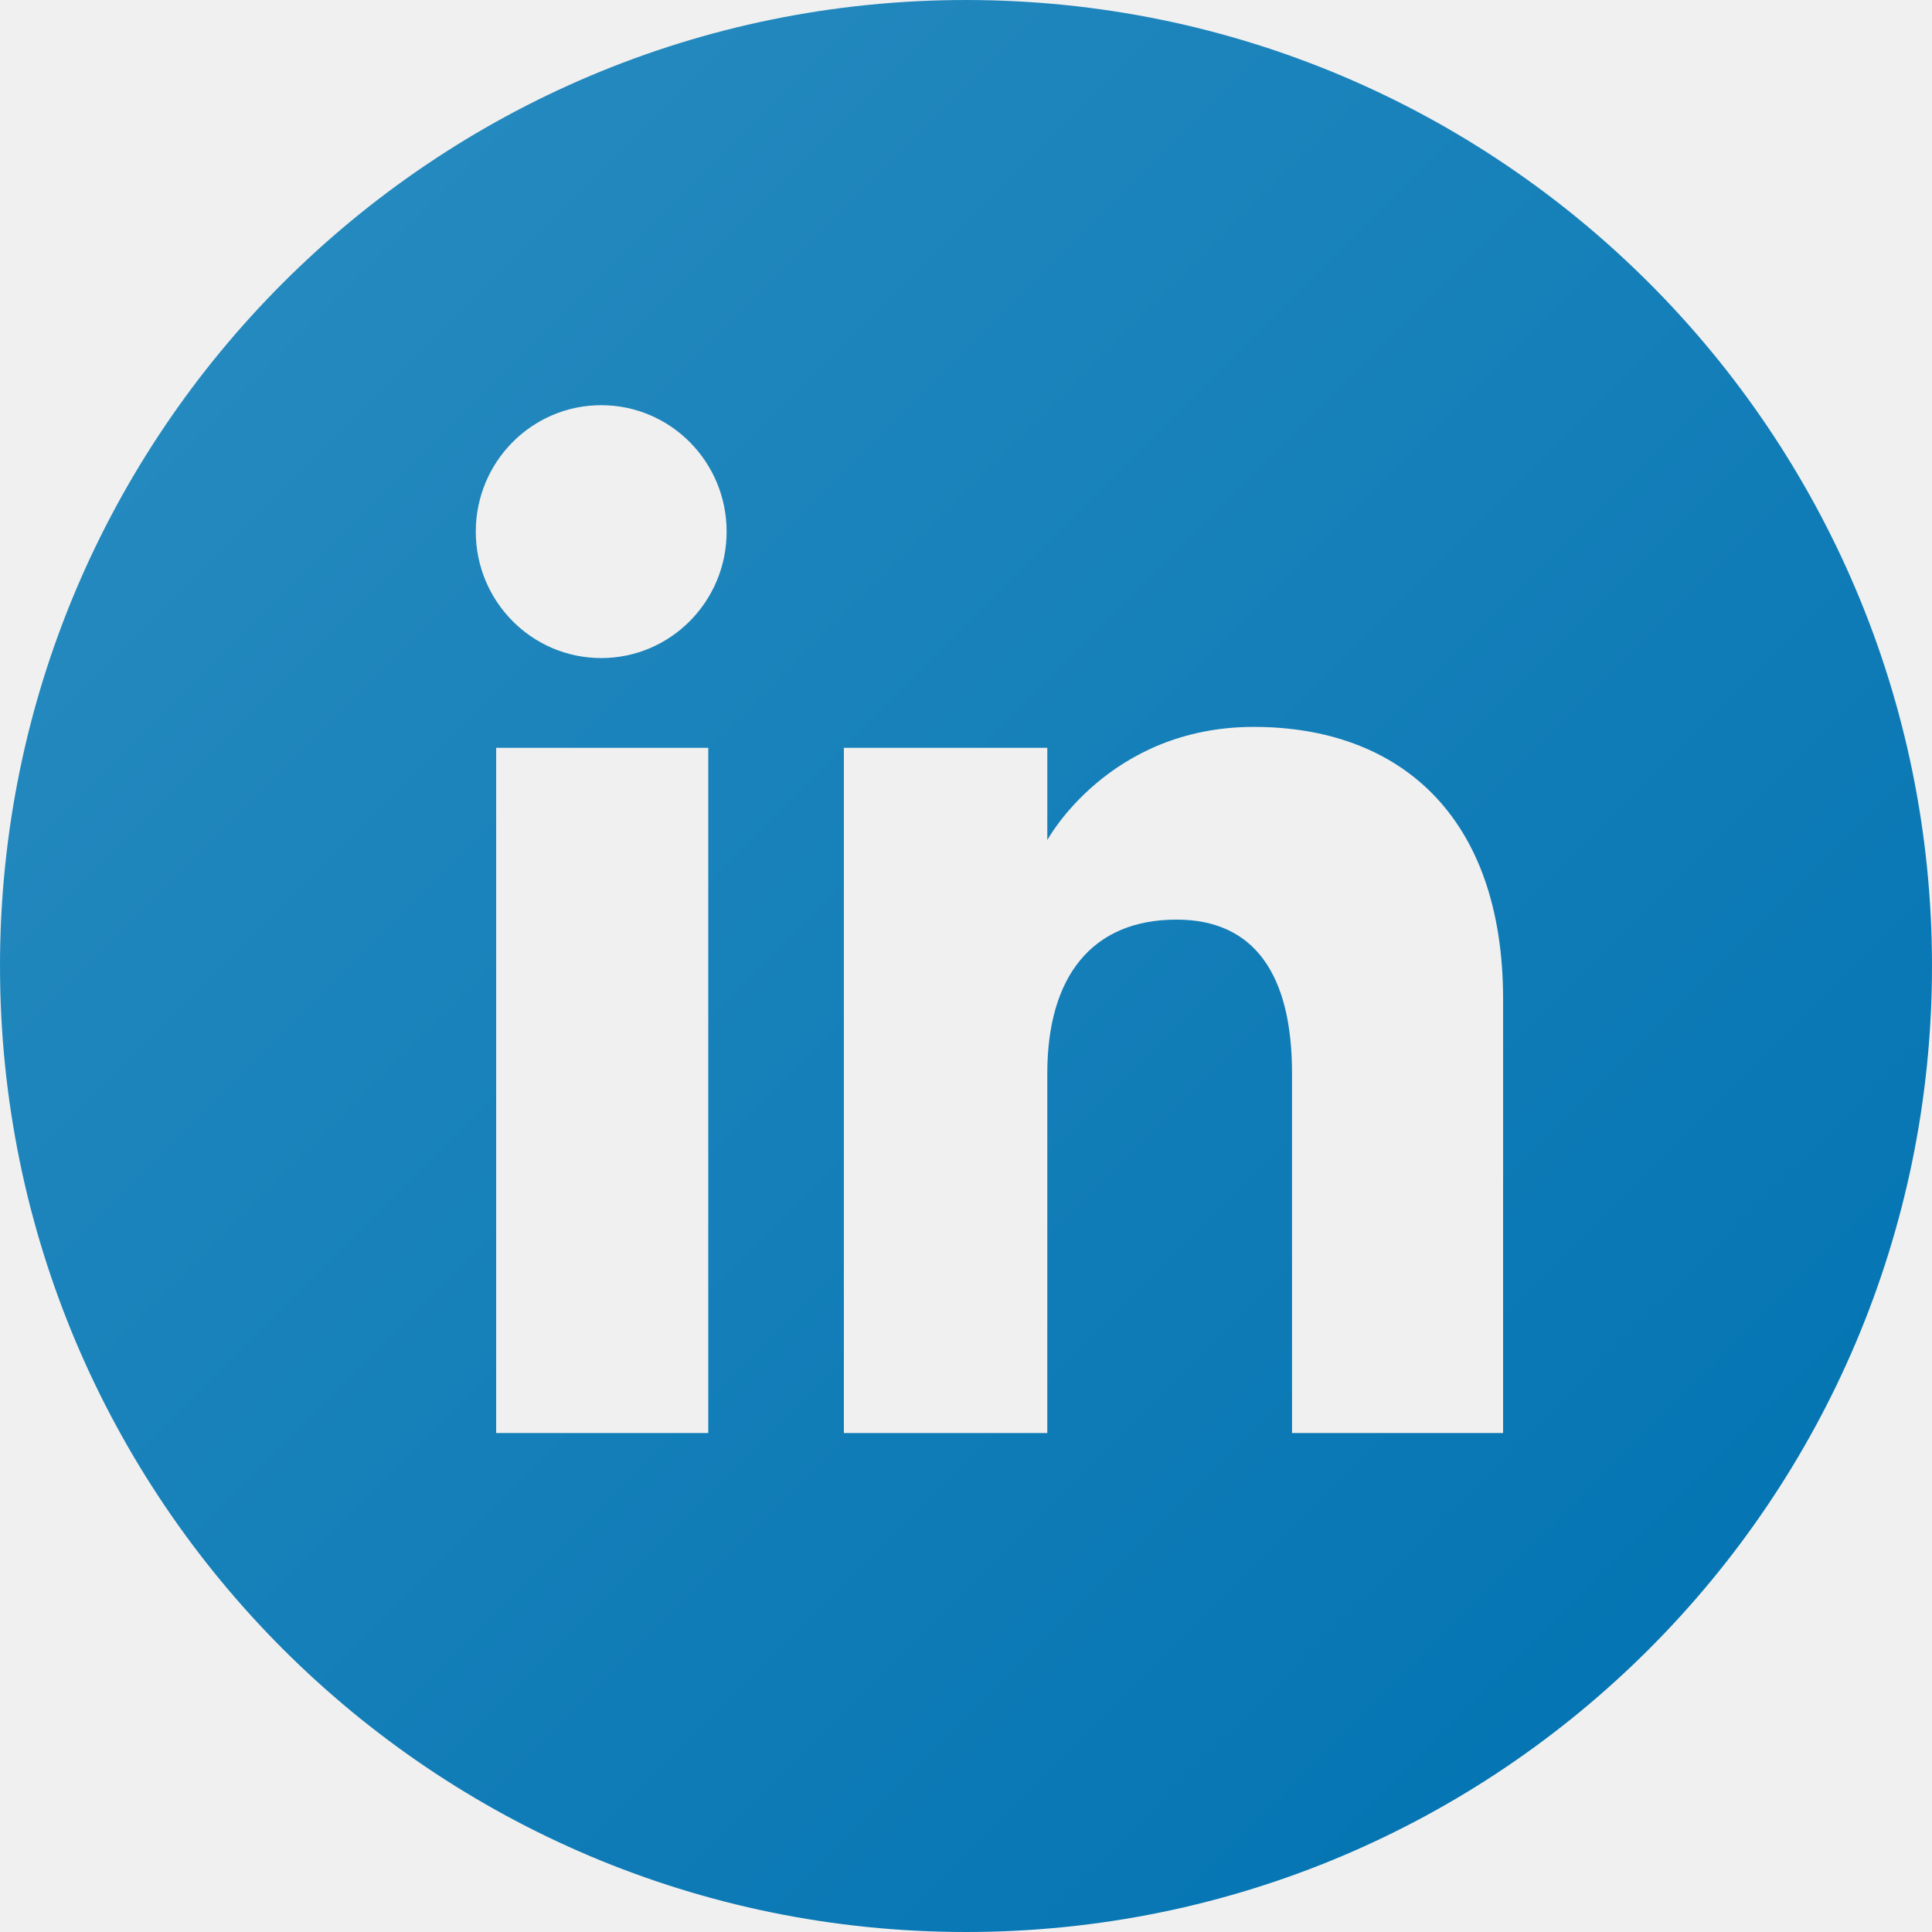
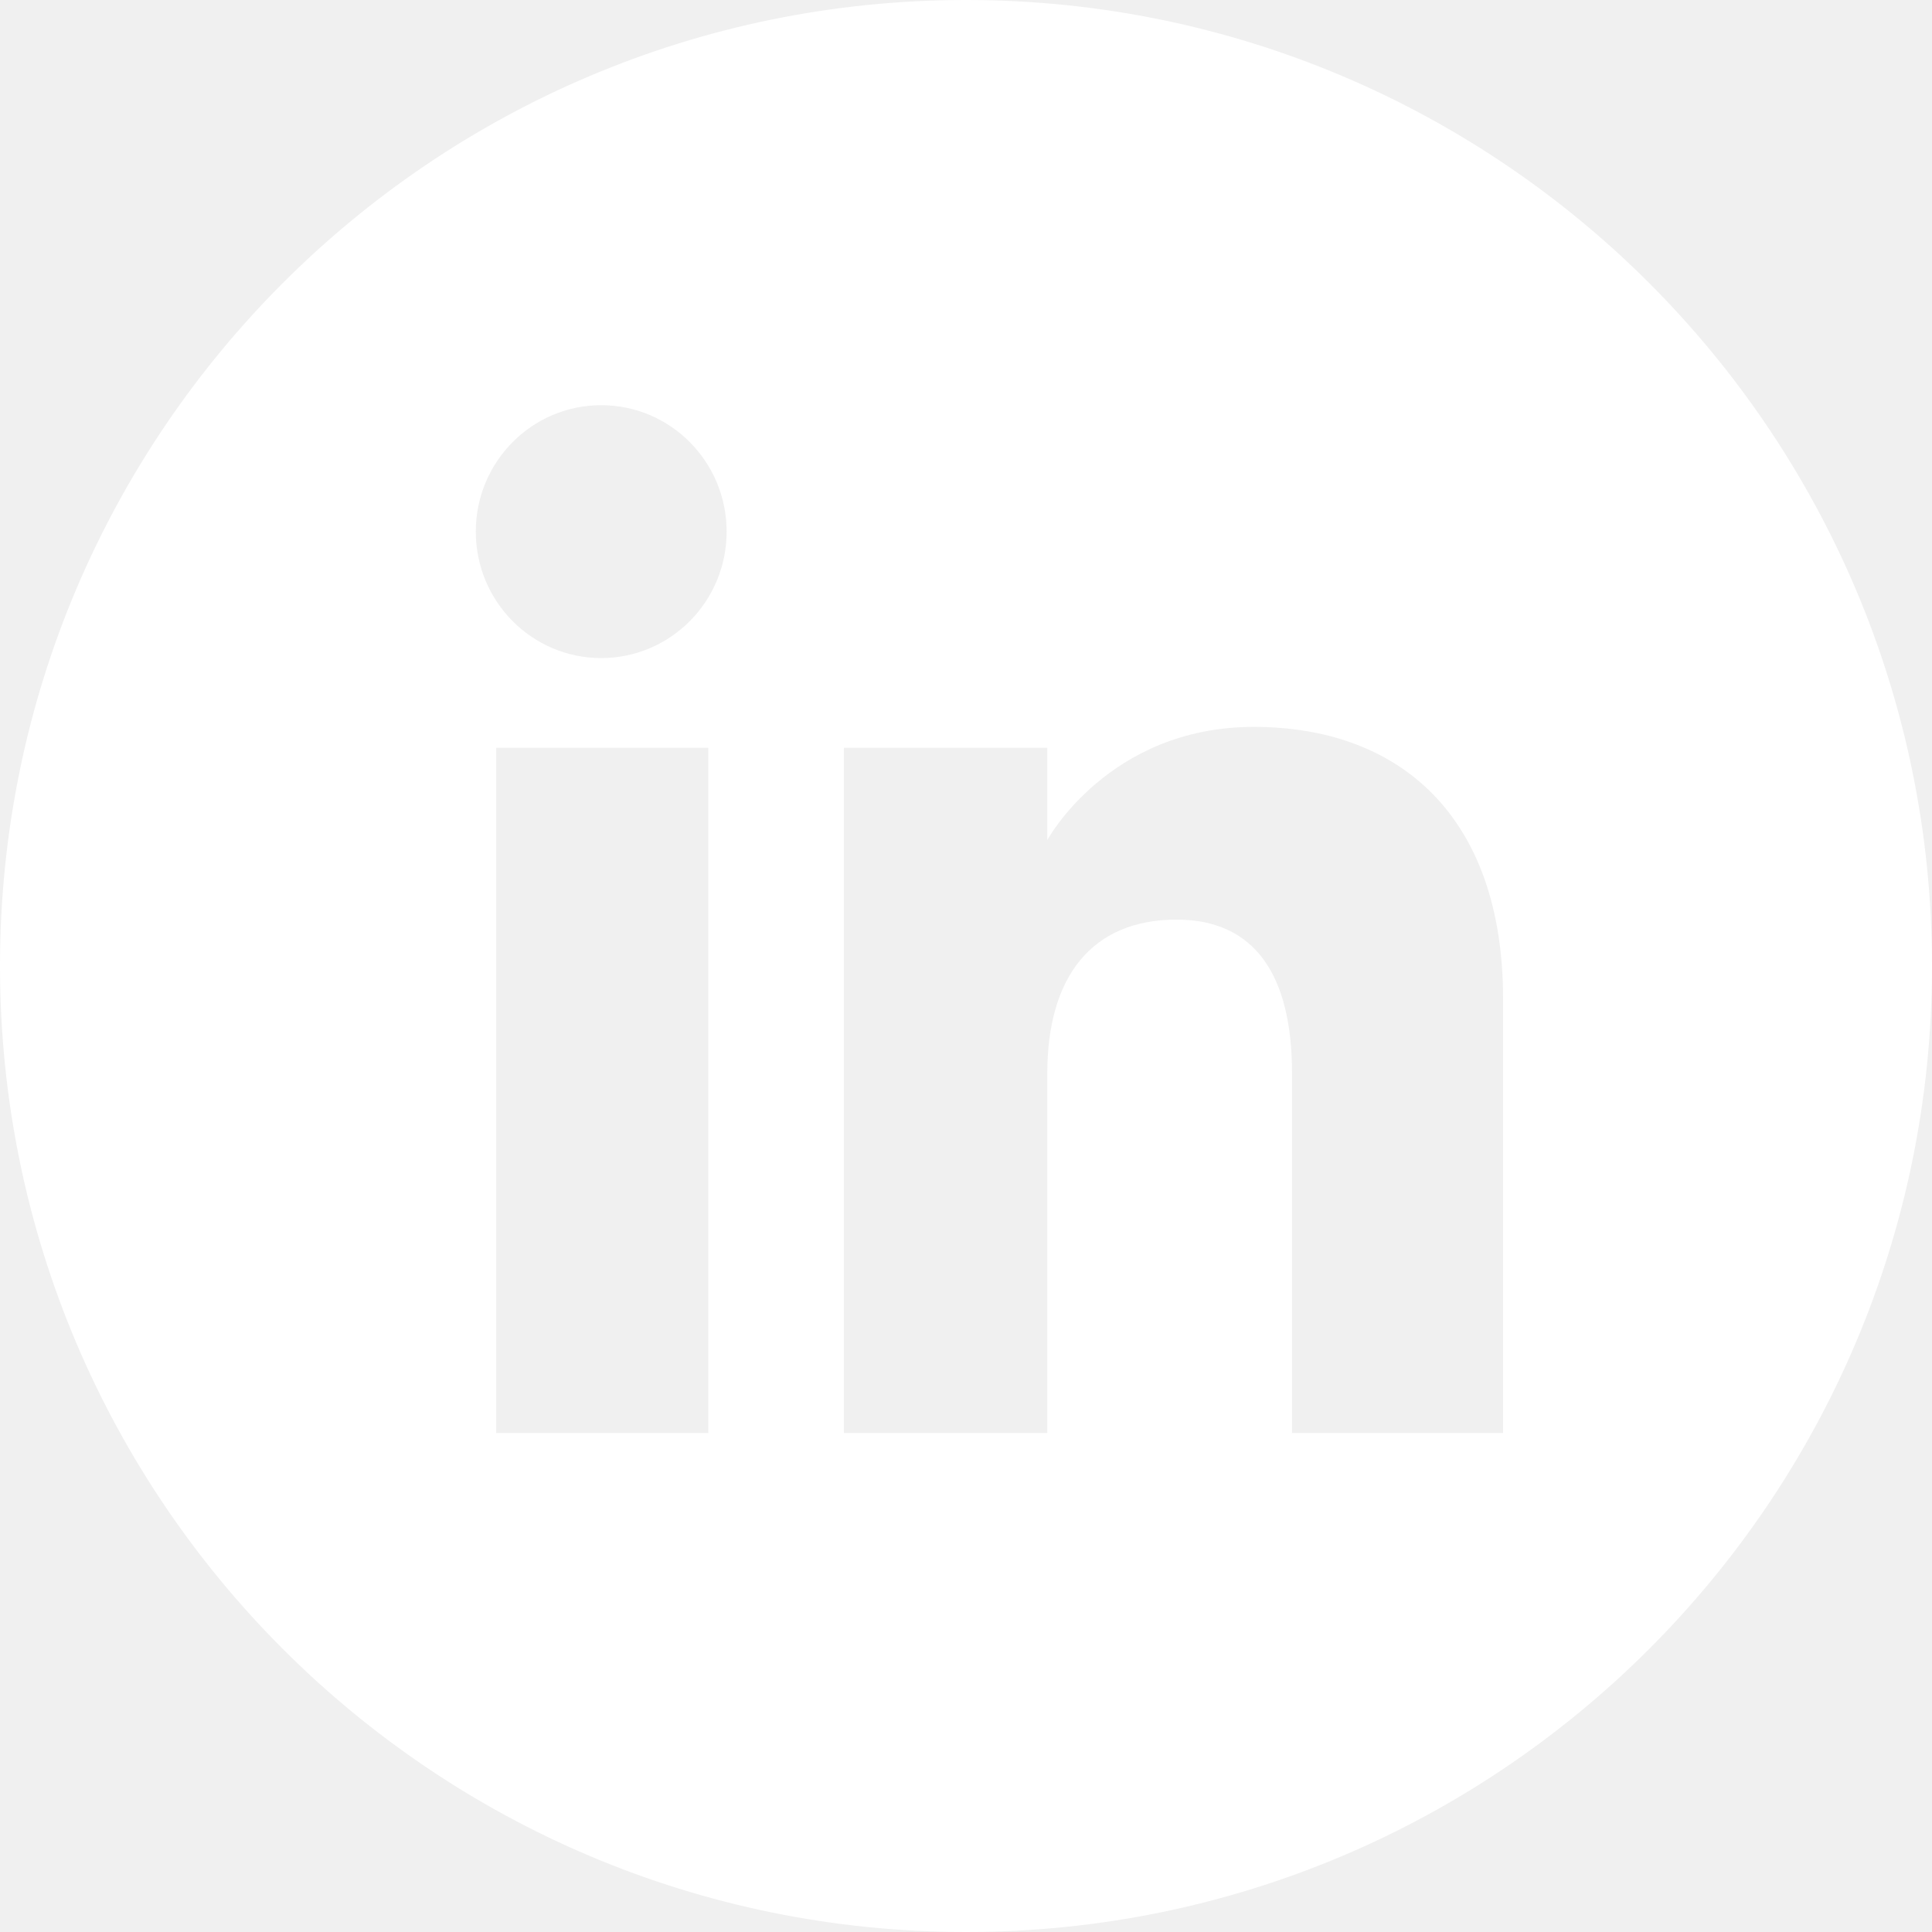
- <svg xmlns="http://www.w3.org/2000/svg" width="2500" height="2500" viewBox="7.025 7.025 497.951 497.95">
-   <linearGradient id="a" gradientUnits="userSpaceOnUse" x1="-974.482" y1="1306.773" x2="-622.378" y2="1658.877" gradientTransform="translate(1054.43 -1226.825)">
-     <stop offset="0" stop-color="#2489be" />
-     <stop offset="1" stop-color="#0575b3" />
-   </linearGradient>
-   <path d="M256 7.025C118.494 7.025 7.025 118.494 7.025 256S118.494 504.975 256 504.975 504.976 393.506 504.976 256C504.975 118.494 393.504 7.025 256 7.025zm-66.427 369.343h-54.665V199.761h54.665v176.607zM161.98 176.633c-17.853 0-32.326-14.591-32.326-32.587 0-17.998 14.475-32.588 32.326-32.588s32.324 14.59 32.324 32.588c.001 17.997-14.472 32.587-32.324 32.587zm232.45 199.735h-54.4v-92.704c0-25.426-9.658-39.619-29.763-39.619-21.881 0-33.312 14.782-33.312 39.619v92.704h-52.43V199.761h52.43v23.786s15.771-29.173 53.219-29.173c37.449 0 64.257 22.866 64.257 70.169l-.001 111.825z" fill="url(#a)" />
+ <svg xmlns="http://www.w3.org/2000/svg" width="88" height="88" viewBox="0 0 88 88" fill="none">
+   <path d="M44 0C19.699 0 0 19.699 0 44C0 68.301 19.699 88 44 88C68.301 88 88 68.301 88 44C88 19.699 68.3 0 44 0ZM32.261 65.272H22.6V34.061H32.261V65.272ZM27.384 29.974C24.229 29.974 21.672 27.395 21.672 24.215C21.672 21.034 24.23 18.456 27.384 18.456C30.539 18.456 33.097 21.034 33.097 24.215C33.097 27.395 30.539 29.974 27.384 29.974ZM68.464 65.272H58.85V48.889C58.85 44.395 57.143 41.887 53.59 41.887C49.723 41.887 47.703 44.5 47.703 48.889V65.272H38.438V34.061H47.703V38.265C47.703 38.265 50.49 33.109 57.108 33.109C63.726 33.109 68.464 37.15 68.464 45.51L68.464 65.272Z" fill="white" />
</svg>
